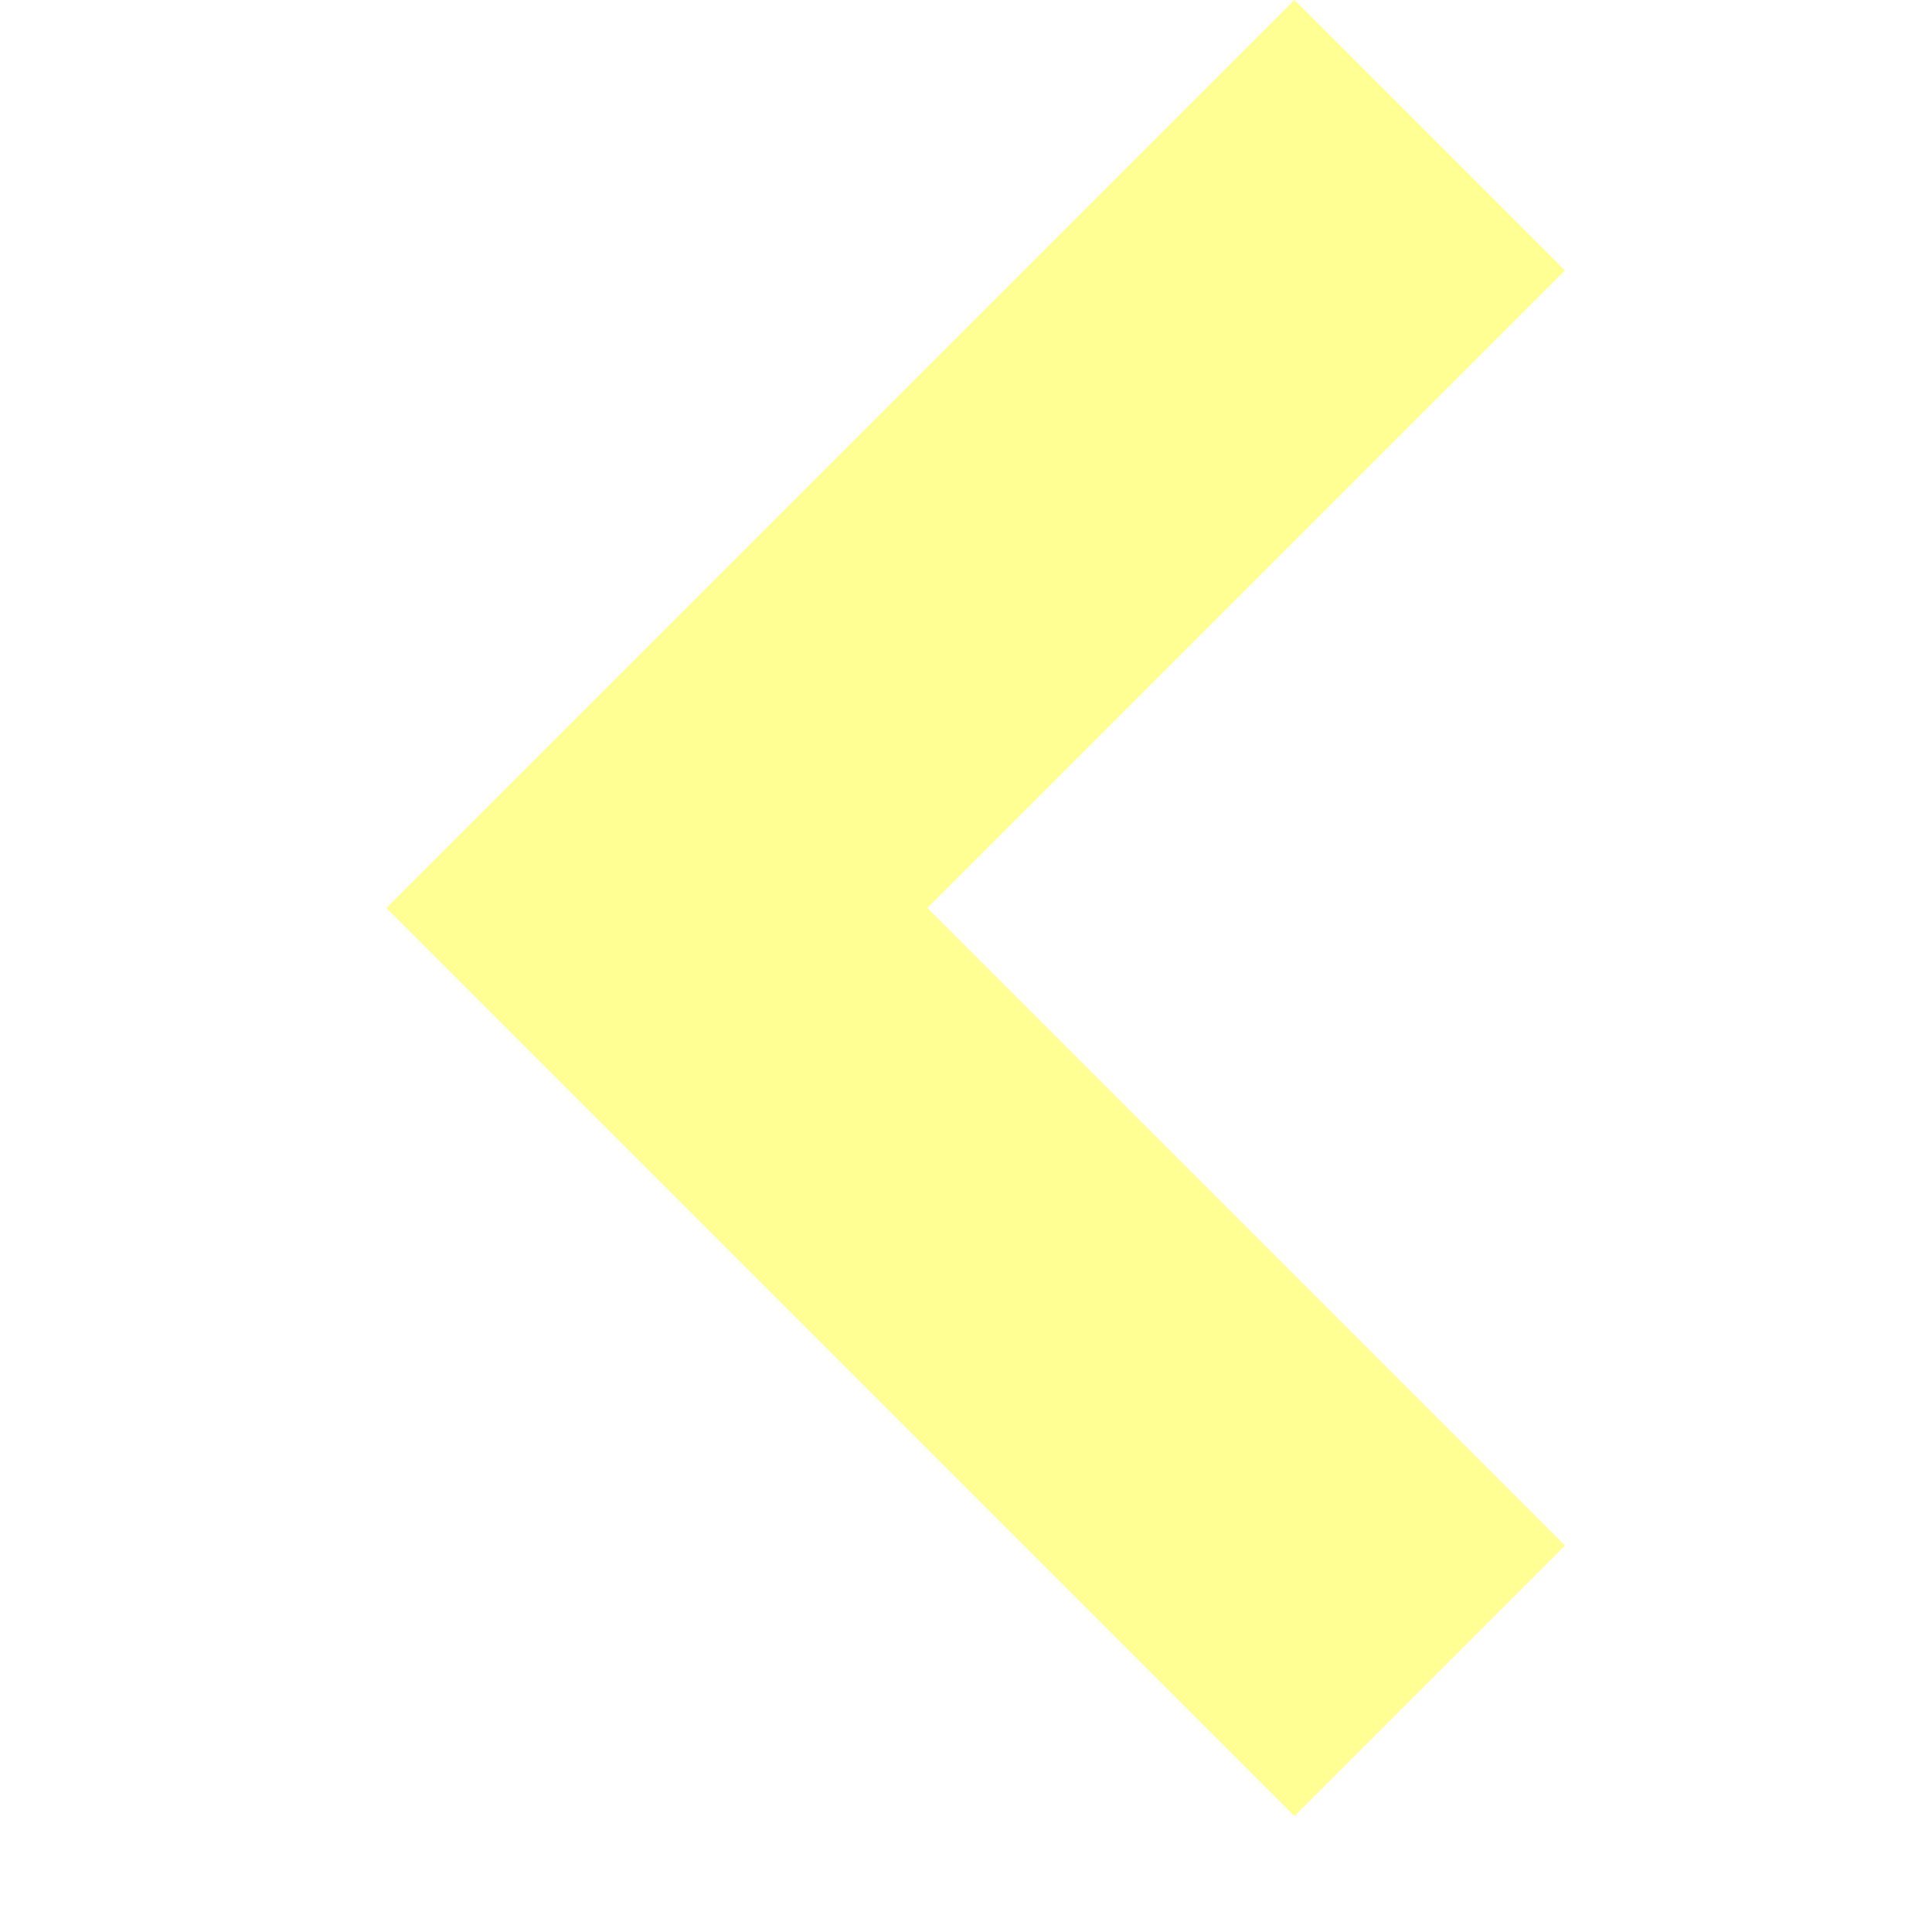
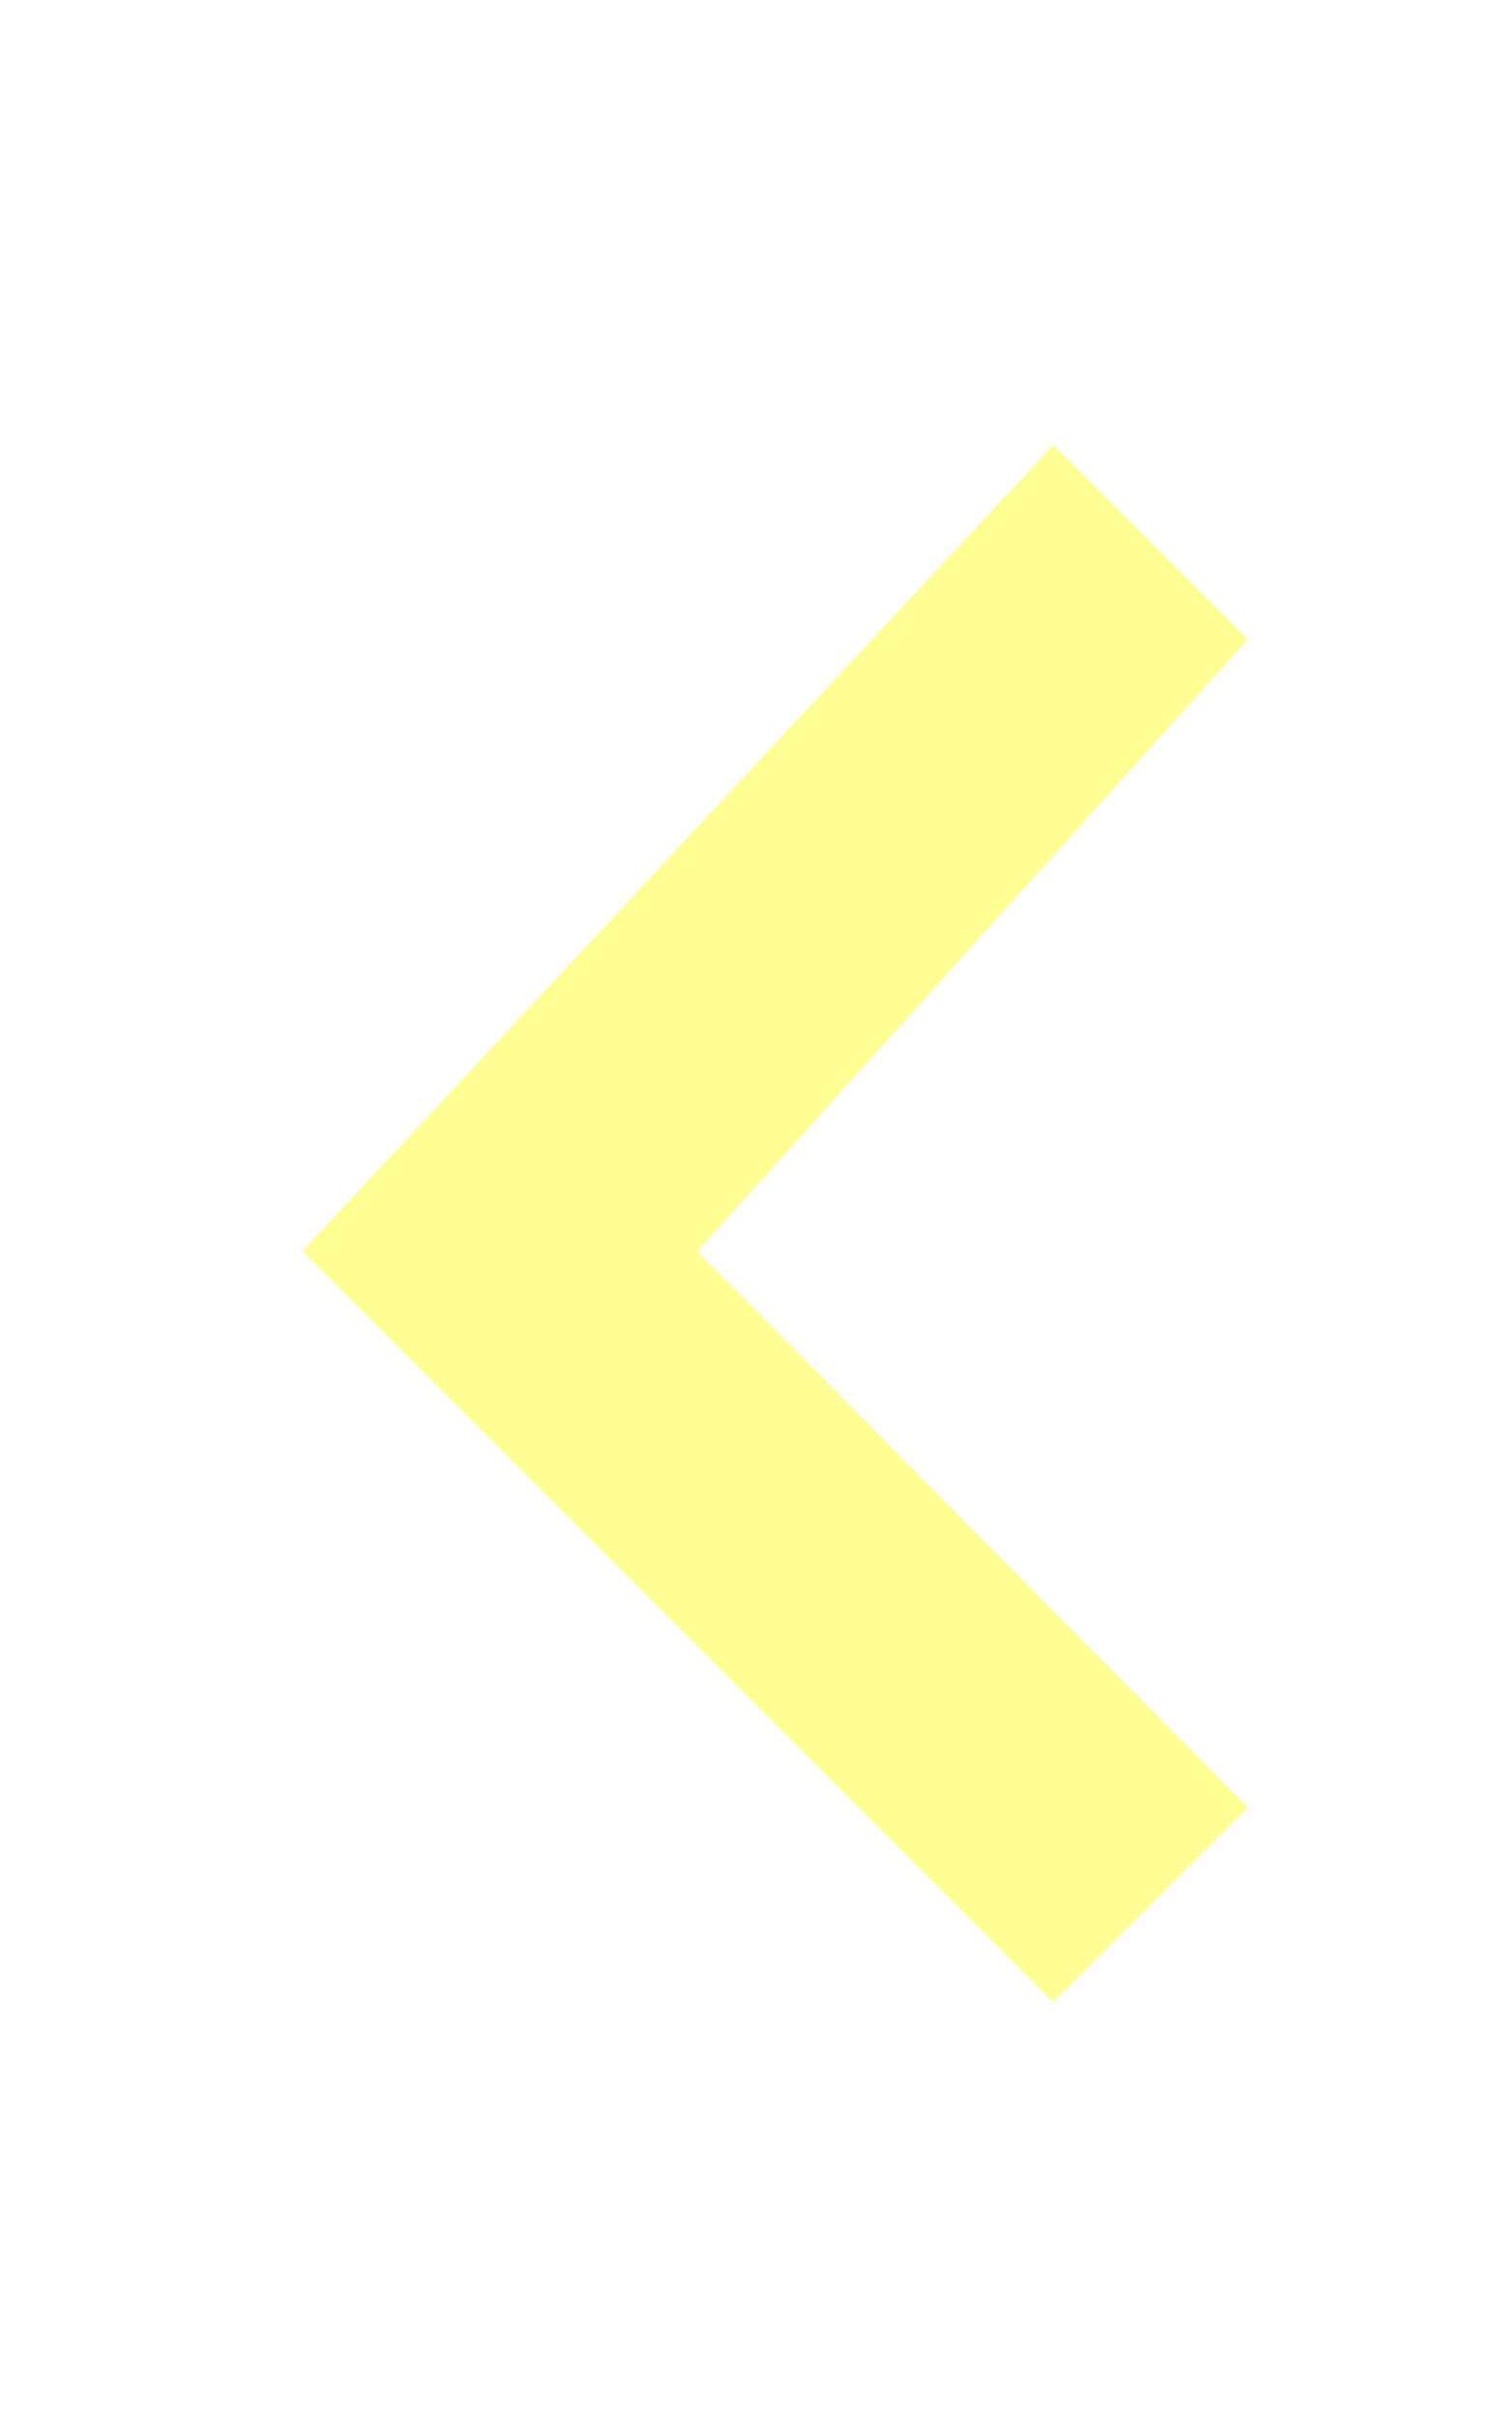
- <svg xmlns="http://www.w3.org/2000/svg" width="10" height="10" viewBox="0 0 10 10">
-   <defs>
-     <clipPath id="clip-path">
-       <rect width="10" height="10" fill="none" />
-     </clipPath>
-   </defs>
-   <g id="Symbol_132_7" data-name="Symbol 132 – 7" clip-path="url(#clip-path)">
-     <path id="패스_36" data-name="패스 36" d="M6.7,8.1,2,3.4,3.4,2,6.7,5.3,10,2l1.4,1.4Z" transform="translate(10.1 -2) rotate(90)" fill="#ffff94" />
-     <rect id="사각형_1464" data-name="사각형 1464" width="10" height="10" fill="none" />
+ <svg xmlns="http://www.w3.org/2000/svg" width="10" height="16" viewBox="0 0 10 16">
+   <g id="그룹_309" data-name="그룹 309" transform="translate(-2364 -1595)">
+     <g id="그룹_308" data-name="그룹 308" transform="translate(-75 -34)">
+       <rect id="사각형_1864" data-name="사각형 1864" width="10" height="16" transform="translate(2439 1629)" fill="none" />
+       <path id="패스_393" data-name="패스 393" d="M9.011,13.241,7.724,11.954l3.64-4.046L7.724,4.23,9.011,2.943l4.966,4.966Z" transform="translate(2454.977 1645.184) rotate(180)" fill="#ffff94" />
+     </g>
  </g>
</svg>
